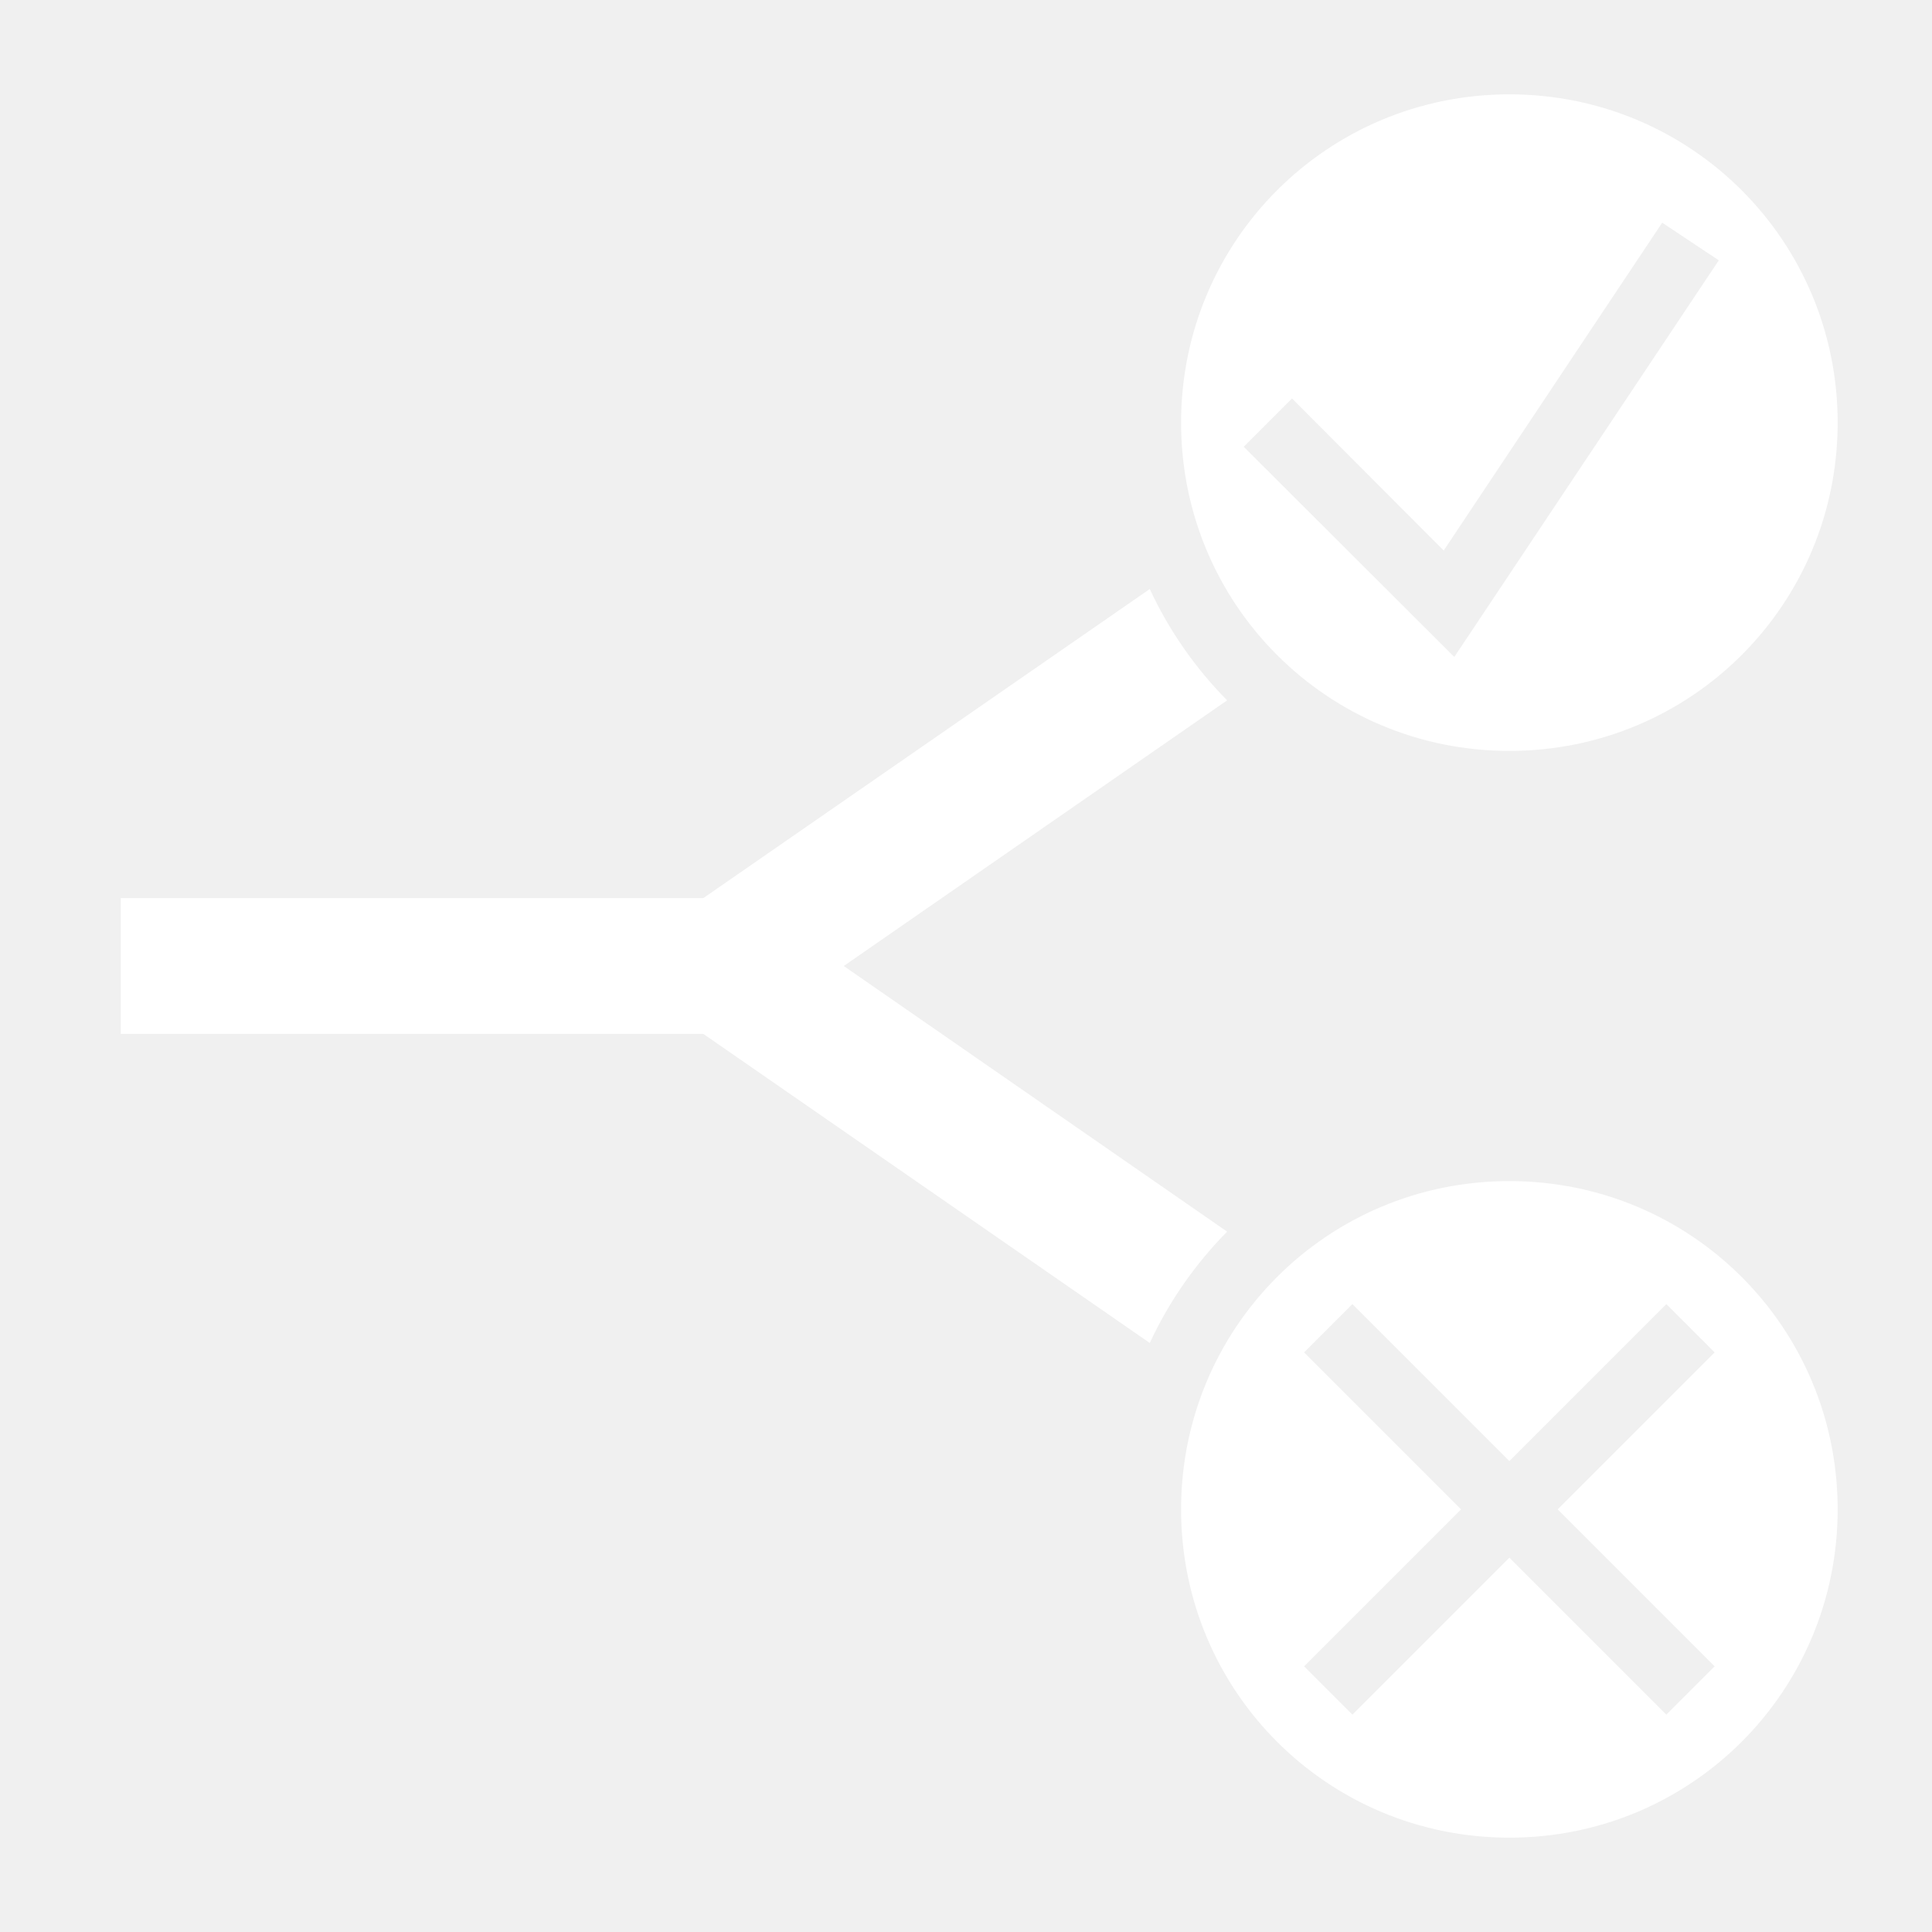
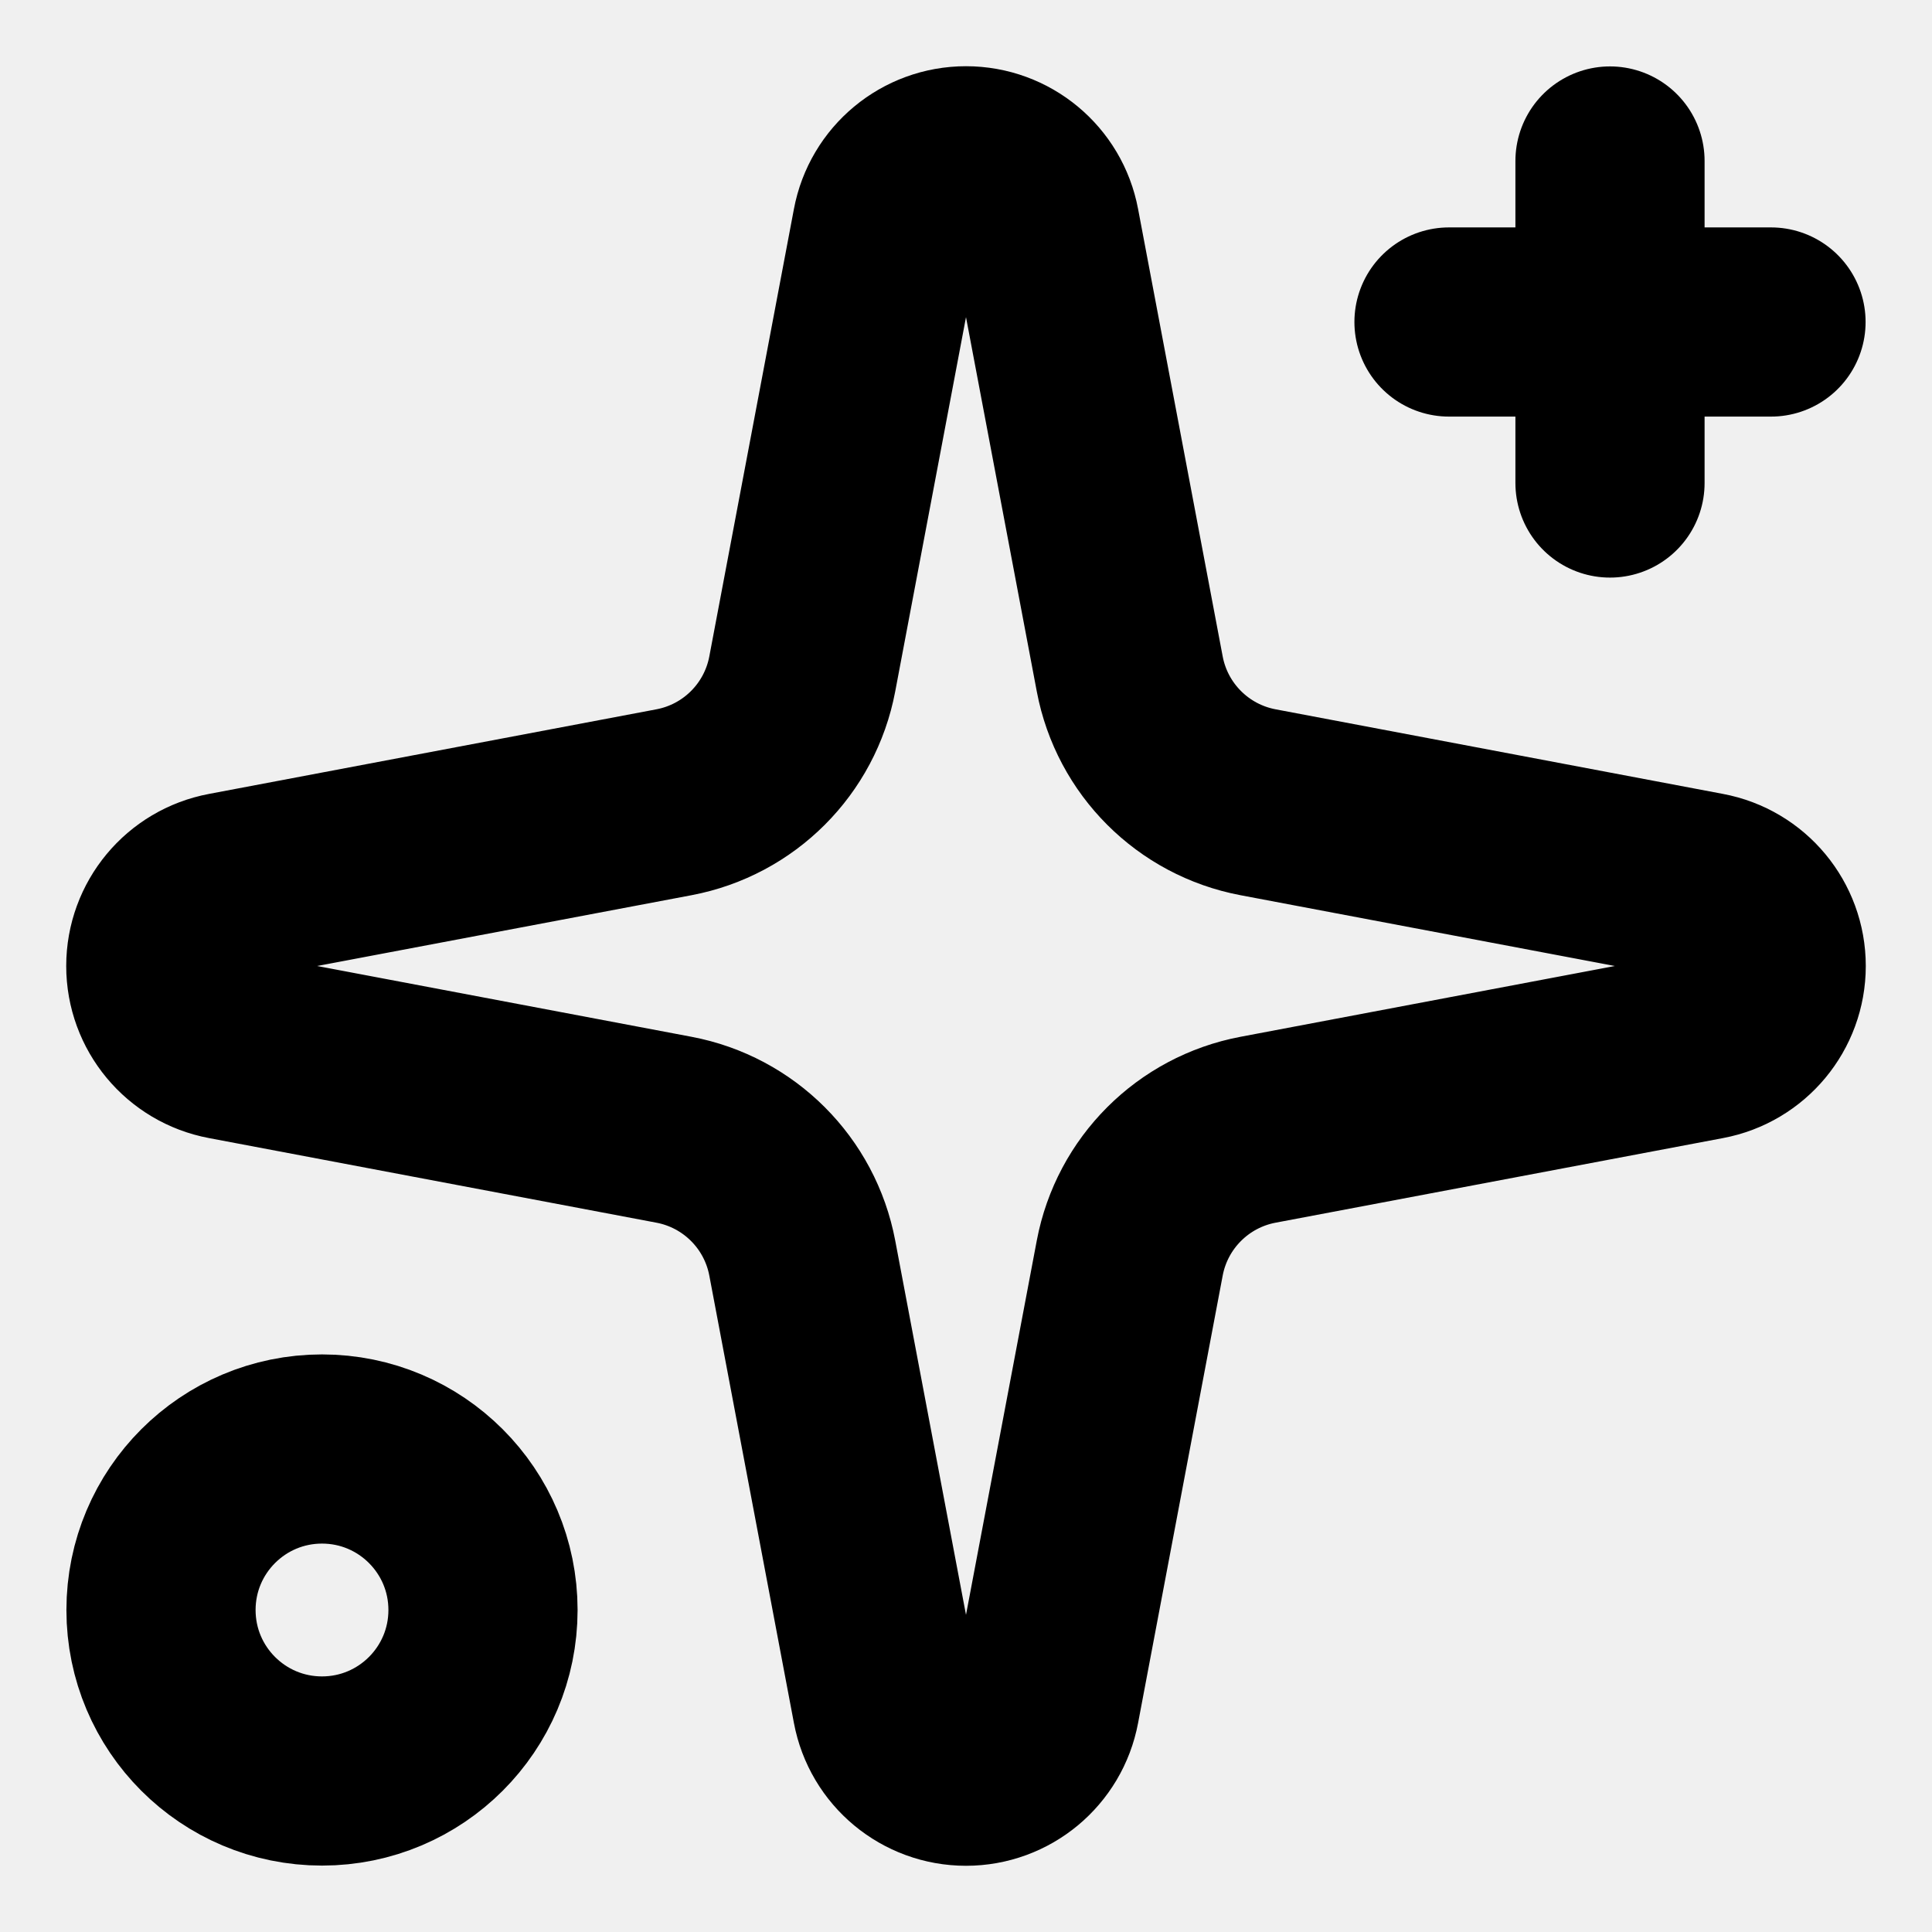
- <svg xmlns="http://www.w3.org/2000/svg" viewBox="0 0 512 512" aria-hidden="true">
-   <path fill="#fff" d="M400 25c-48.2 0-87 38.84-87 87 0 48.2 38.8 87 87 87s87-38.8 87-87c0-48.16-38.8-87-87-87zm40.5 34.01 15 9.98-70.1 105.11-55.8-55.7 12.8-12.8 40.2 40.3 57.9-86.89zM304.7 156.1 186.4 238H32v36h154.4l118.3 81.9c5.1-11 12.1-21 20.5-29.5L223.6 256l101.6-70.4c-8.4-8.5-15.4-18.5-20.5-29.5zM400 313c-48.2 0-87 38.8-87 87s38.8 87 87 87 87-38.8 87-87-38.8-87-87-87zm-41.6 32.6 41.6 41.6 41.6-41.6 12.8 12.8-41.6 41.6 41.6 41.6-12.8 12.8-41.6-41.6-41.6 41.6-12.8-12.8 41.6-41.6-41.6-41.6 12.8-12.8z" />
+ <svg xmlns="http://www.w3.org/2000/svg" class="lucide lucide-sparkles" width="24" height="24" viewBox="0 0 24 24" fill="none" stroke="currentColor" stroke-width="2.35" stroke-linecap="round" stroke-linejoin="round">
+   <path d="M11.017 2.814a1 1 0 0 1 1.966 0l1.051 5.558a2 2 0 0 0 1.594 1.594l5.558 1.051a1 1 0 0 1 0 1.966l-5.558 1.051a2 2 0 0 0-1.594 1.594l-1.051 5.558a1 1 0 0 1-1.966 0l-1.051-5.558a2 2 0 0 0-1.594-1.594l-5.558-1.051a1 1 0 0 1 0-1.966l5.558-1.051a2 2 0 0 0 1.594-1.594z" />
+   <path d="M20 2v4" />
+   <path d="M22 4h-4" />
+   <circle cx="4" cy="20" r="2" />
</svg>
